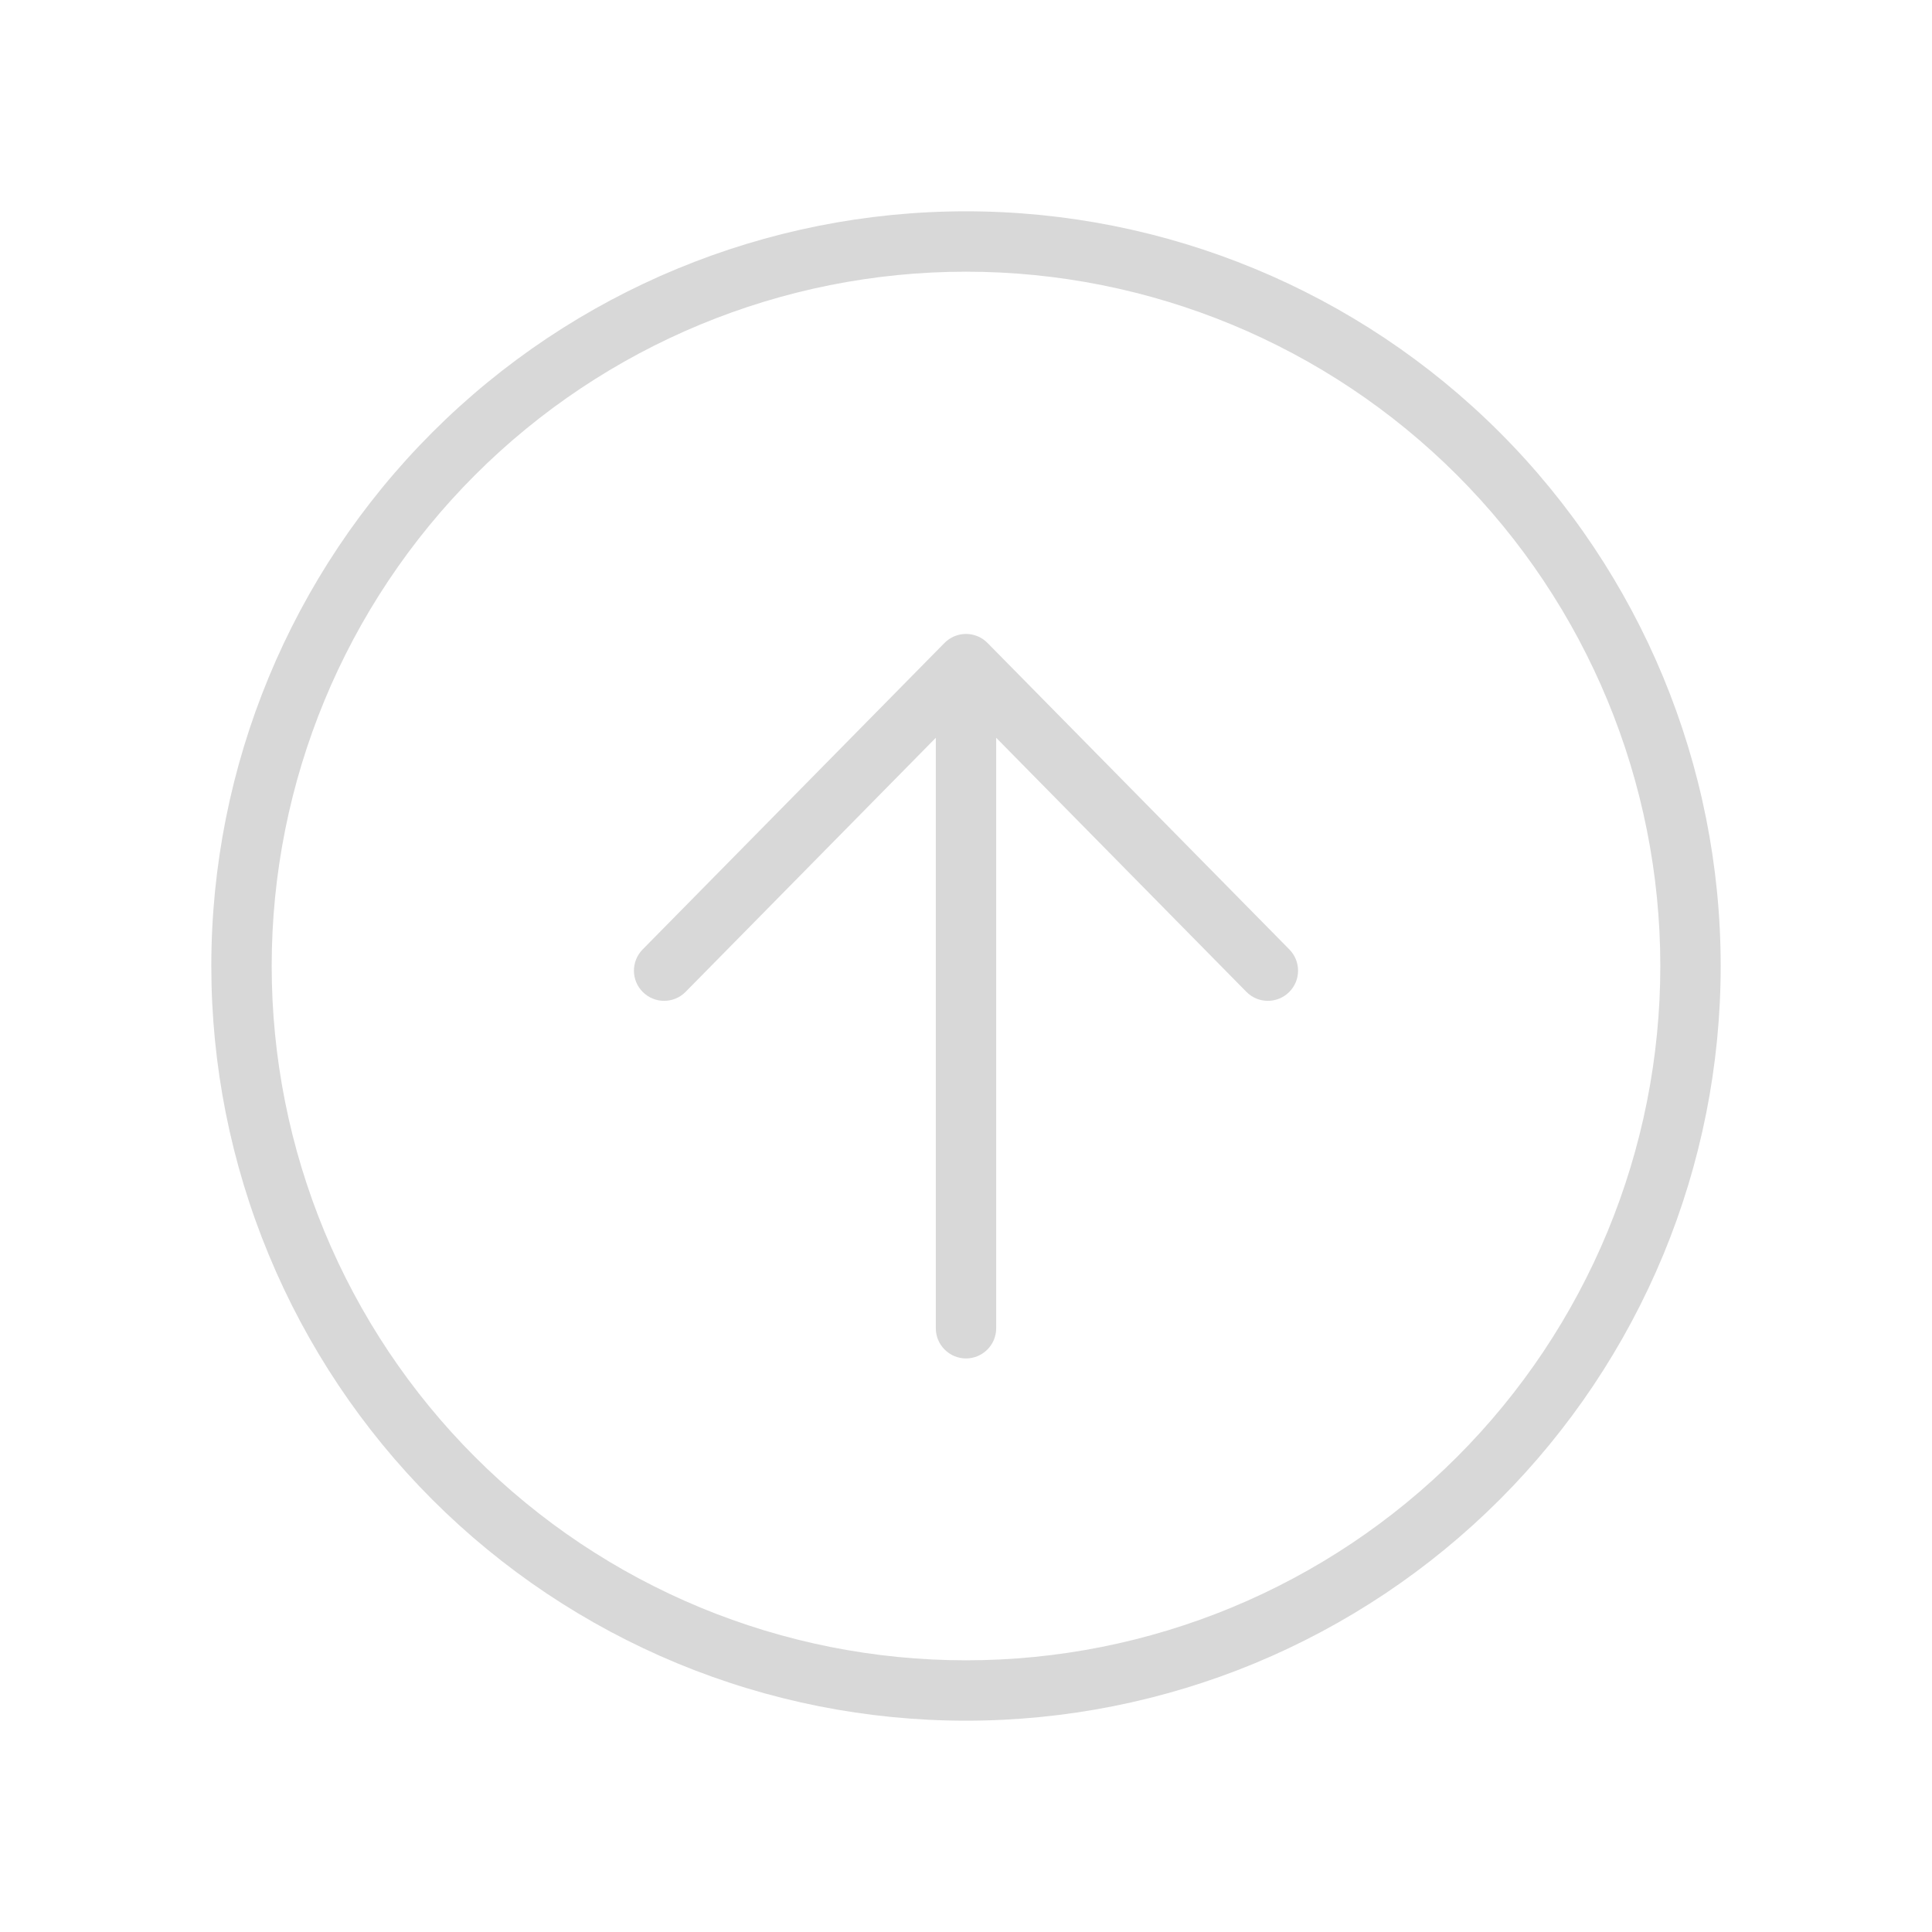
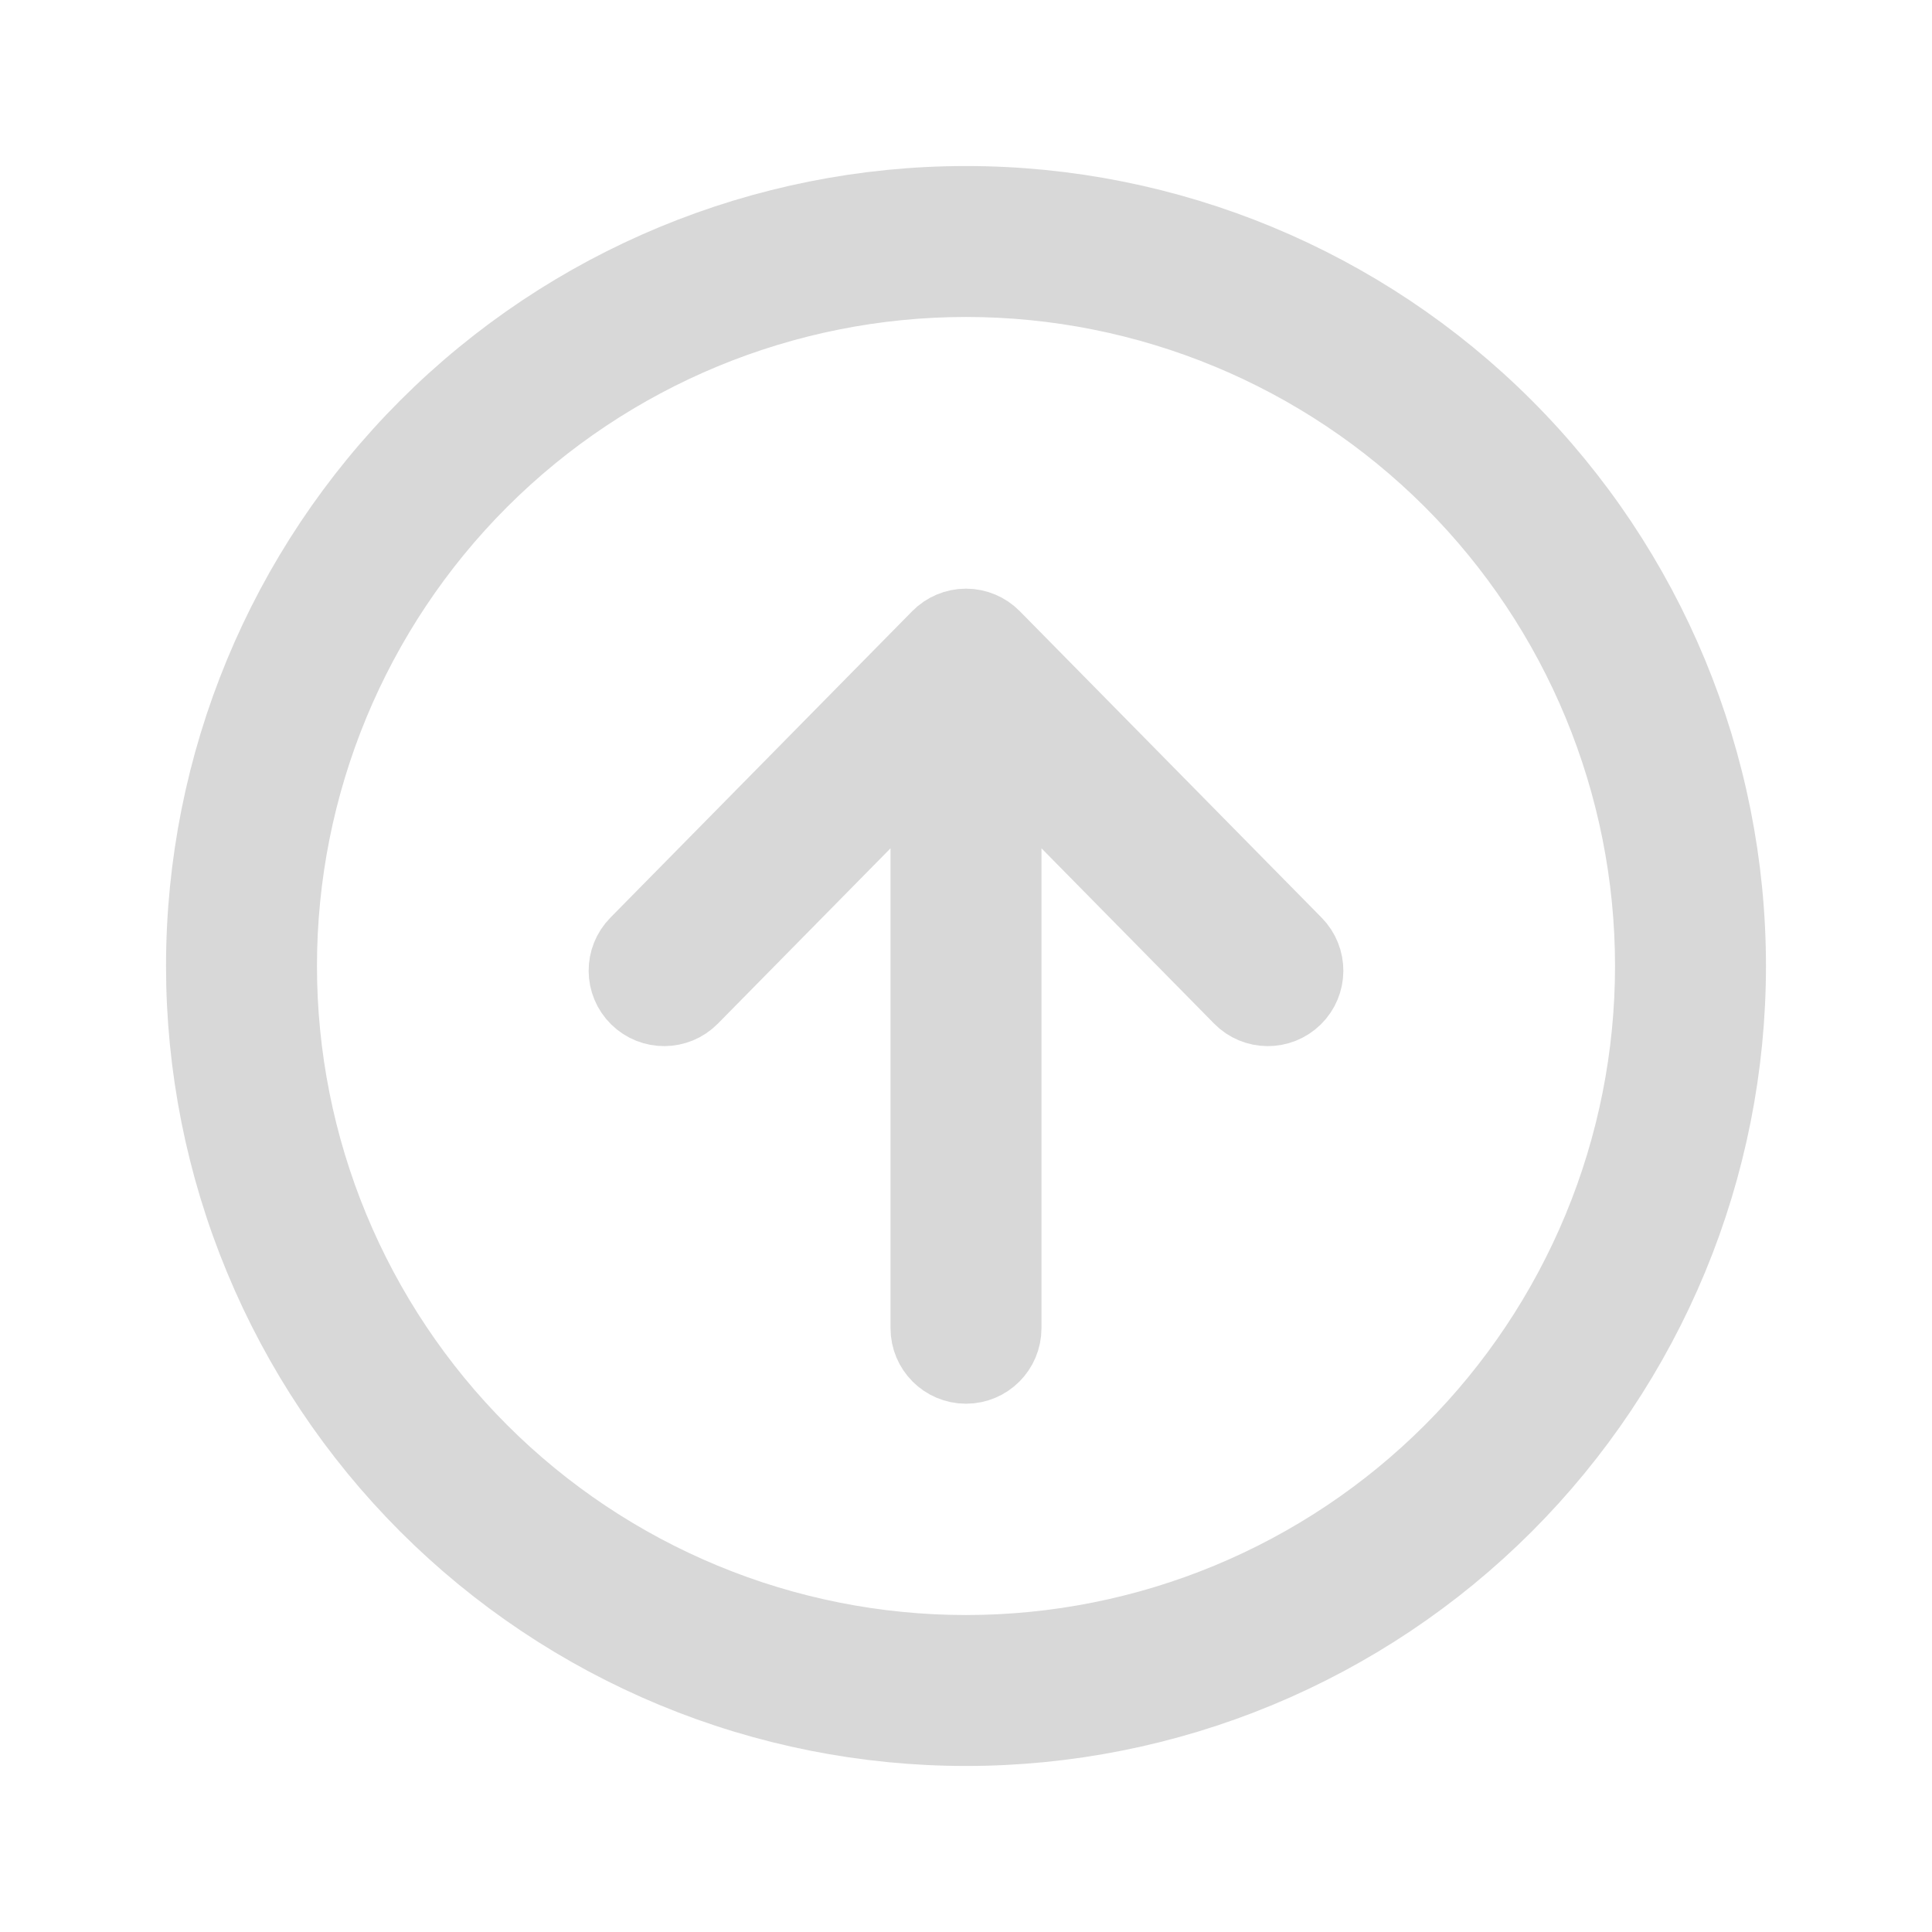
<svg xmlns="http://www.w3.org/2000/svg" width="32" height="32" viewBox="0 0 32 32" fill="none">
-   <path fill-rule="evenodd" clip-rule="evenodd" d="M16 4.5C12.95 4.5 10.025 5.712 7.868 7.868C5.712 10.025 4.5 12.95 4.5 16C4.5 17.51 4.797 19.006 5.375 20.401C5.953 21.796 6.8 23.064 7.868 24.132C8.936 25.2 10.204 26.047 11.599 26.625C12.994 27.203 14.49 27.5 16 27.5C17.51 27.5 19.006 27.203 20.401 26.625C21.796 26.047 23.064 25.2 24.132 24.132C25.2 23.064 26.047 21.796 26.625 20.401C27.203 19.006 27.5 17.51 27.5 16C27.5 12.95 26.288 10.025 24.132 7.868C21.975 5.712 19.05 4.5 16 4.5ZM7.161 7.161C9.505 4.817 12.685 3.5 16 3.5C19.315 3.5 22.495 4.817 24.839 7.161C27.183 9.505 28.5 12.685 28.5 16C28.5 17.642 28.177 19.267 27.549 20.784C26.92 22.3 26 23.678 24.839 24.839C23.678 26 22.3 26.92 20.784 27.549C19.267 28.177 17.642 28.5 16 28.5C14.358 28.5 12.733 28.177 11.216 27.549C9.7 26.92 8.322 26 7.161 24.839C6 23.678 5.08 22.3 4.452 20.784C3.823 19.267 3.5 17.642 3.5 16C3.5 12.685 4.817 9.505 7.161 7.161Z" fill="#D8D8D8" />
-   <path fill-rule="evenodd" clip-rule="evenodd" d="M16 22.5C16.276 22.5 16.5 22.276 16.5 22V12.22L20.644 16.428C20.837 16.625 21.154 16.627 21.351 16.433C21.548 16.239 21.55 15.923 21.356 15.726L16.356 10.649C16.262 10.554 16.134 10.5 16 10.5C15.866 10.5 15.738 10.554 15.644 10.649L10.644 15.726C10.45 15.923 10.452 16.239 10.649 16.433C10.846 16.627 11.162 16.625 11.356 16.428L15.5 12.22V22C15.5 22.276 15.724 22.5 16 22.5Z" fill="#D8D8D8" />
+   <path fill-rule="evenodd" clip-rule="evenodd" d="M16 4.5C12.95 4.5 10.025 5.712 7.868 7.868C5.712 10.025 4.5 12.95 4.5 16C4.5 17.51 4.797 19.006 5.375 20.401C5.953 21.796 6.8 23.064 7.868 24.132C8.936 25.2 10.204 26.047 11.599 26.625C12.994 27.203 14.49 27.5 16 27.5C17.51 27.5 19.006 27.203 20.401 26.625C21.796 26.047 23.064 25.2 24.132 24.132C25.2 23.064 26.047 21.796 26.625 20.401C27.203 19.006 27.5 17.51 27.5 16C27.5 12.95 26.288 10.025 24.132 7.868C21.975 5.712 19.05 4.5 16 4.5ZM7.161 7.161C9.505 4.817 12.685 3.5 16 3.5C19.315 3.5 22.495 4.817 24.839 7.161C27.183 9.505 28.5 12.685 28.5 16C28.5 17.642 28.177 19.267 27.549 20.784C26.92 22.3 26 23.678 24.839 24.839C23.678 26 22.3 26.92 20.784 27.549C19.267 28.177 17.642 28.5 16 28.5C14.358 28.5 12.733 28.177 11.216 27.549C9.7 26.92 8.322 26 7.161 24.839C6 23.678 5.08 22.3 4.452 20.784C3.823 19.267 3.5 17.642 3.5 16C3.5 12.685 4.817 9.505 7.161 7.161Z" stroke="#D8D8D8" stroke-width="1.5" />
+   <path fill-rule="evenodd" clip-rule="evenodd" d="M16 22.5C16.276 22.5 16.5 22.276 16.5 22V12.22L20.644 16.428C20.837 16.625 21.154 16.627 21.351 16.433C21.548 16.239 21.55 15.923 21.356 15.726L16.356 10.649C16.262 10.554 16.134 10.5 16 10.5C15.866 10.5 15.738 10.554 15.644 10.649L10.644 15.726C10.45 15.923 10.452 16.239 10.649 16.433C10.846 16.627 11.162 16.625 11.356 16.428L15.5 12.22V22C15.5 22.276 15.724 22.5 16 22.5Z" stroke="#D8D8D8" stroke-width="1.5" />
</svg>
